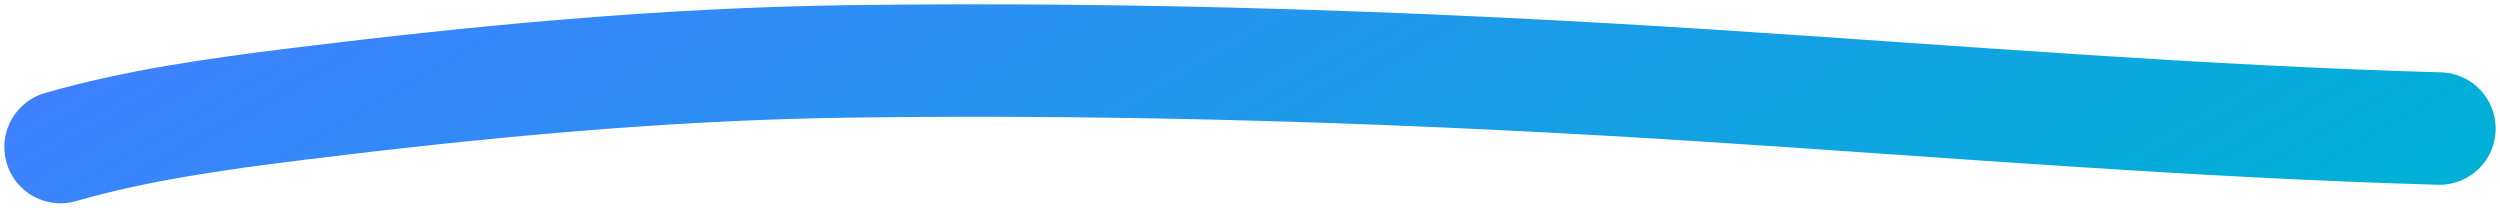
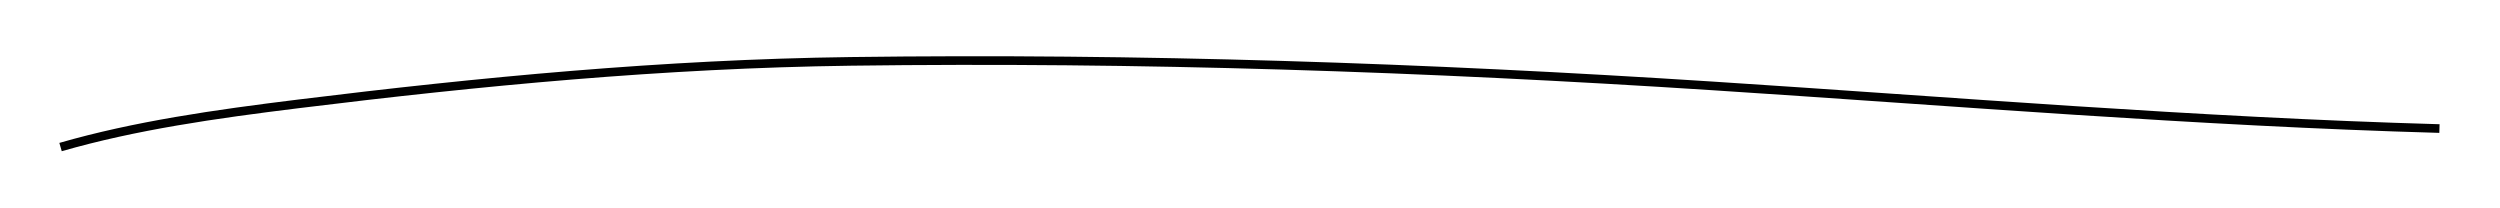
<svg xmlns="http://www.w3.org/2000/svg" width="289" height="24" viewBox="0 0 289 24" fill="none">
-   <path d="M7 17C15.618 14.515 24.827 13.199 34.492 12.008C55.488 9.421 76.654 7.383 98.344 7.095C131.736 6.651 164.854 7.788 197.952 9.928C225.994 11.74 253.755 14.06 282 14.861" stroke="url(#paint0_linear_33_10)" stroke-width="13" stroke-linecap="round" />
+   <path d="M7 17C15.618 14.515 24.827 13.199 34.492 12.008C55.488 9.421 76.654 7.383 98.344 7.095C131.736 6.651 164.854 7.788 197.952 9.928C225.994 11.74 253.755 14.06 282 14.861" stroke="url(#paint0_linear_33_10)" strokeWidth="13" strokeLinecap="round" />
  <defs>
    <linearGradient id="paint0_linear_33_10" x1="7" y1="7" x2="80.895" y2="134.007" gradientUnits="userSpaceOnUse">
-       <stop stop-color="#3F80FF" />
-       <stop offset="1" stop-color="#00B0D7" />
+       <stop stopColor="#3F80FF" />
+       <stop offset="1" stopColor="#00B0D7" />
    </linearGradient>
  </defs>
</svg>
